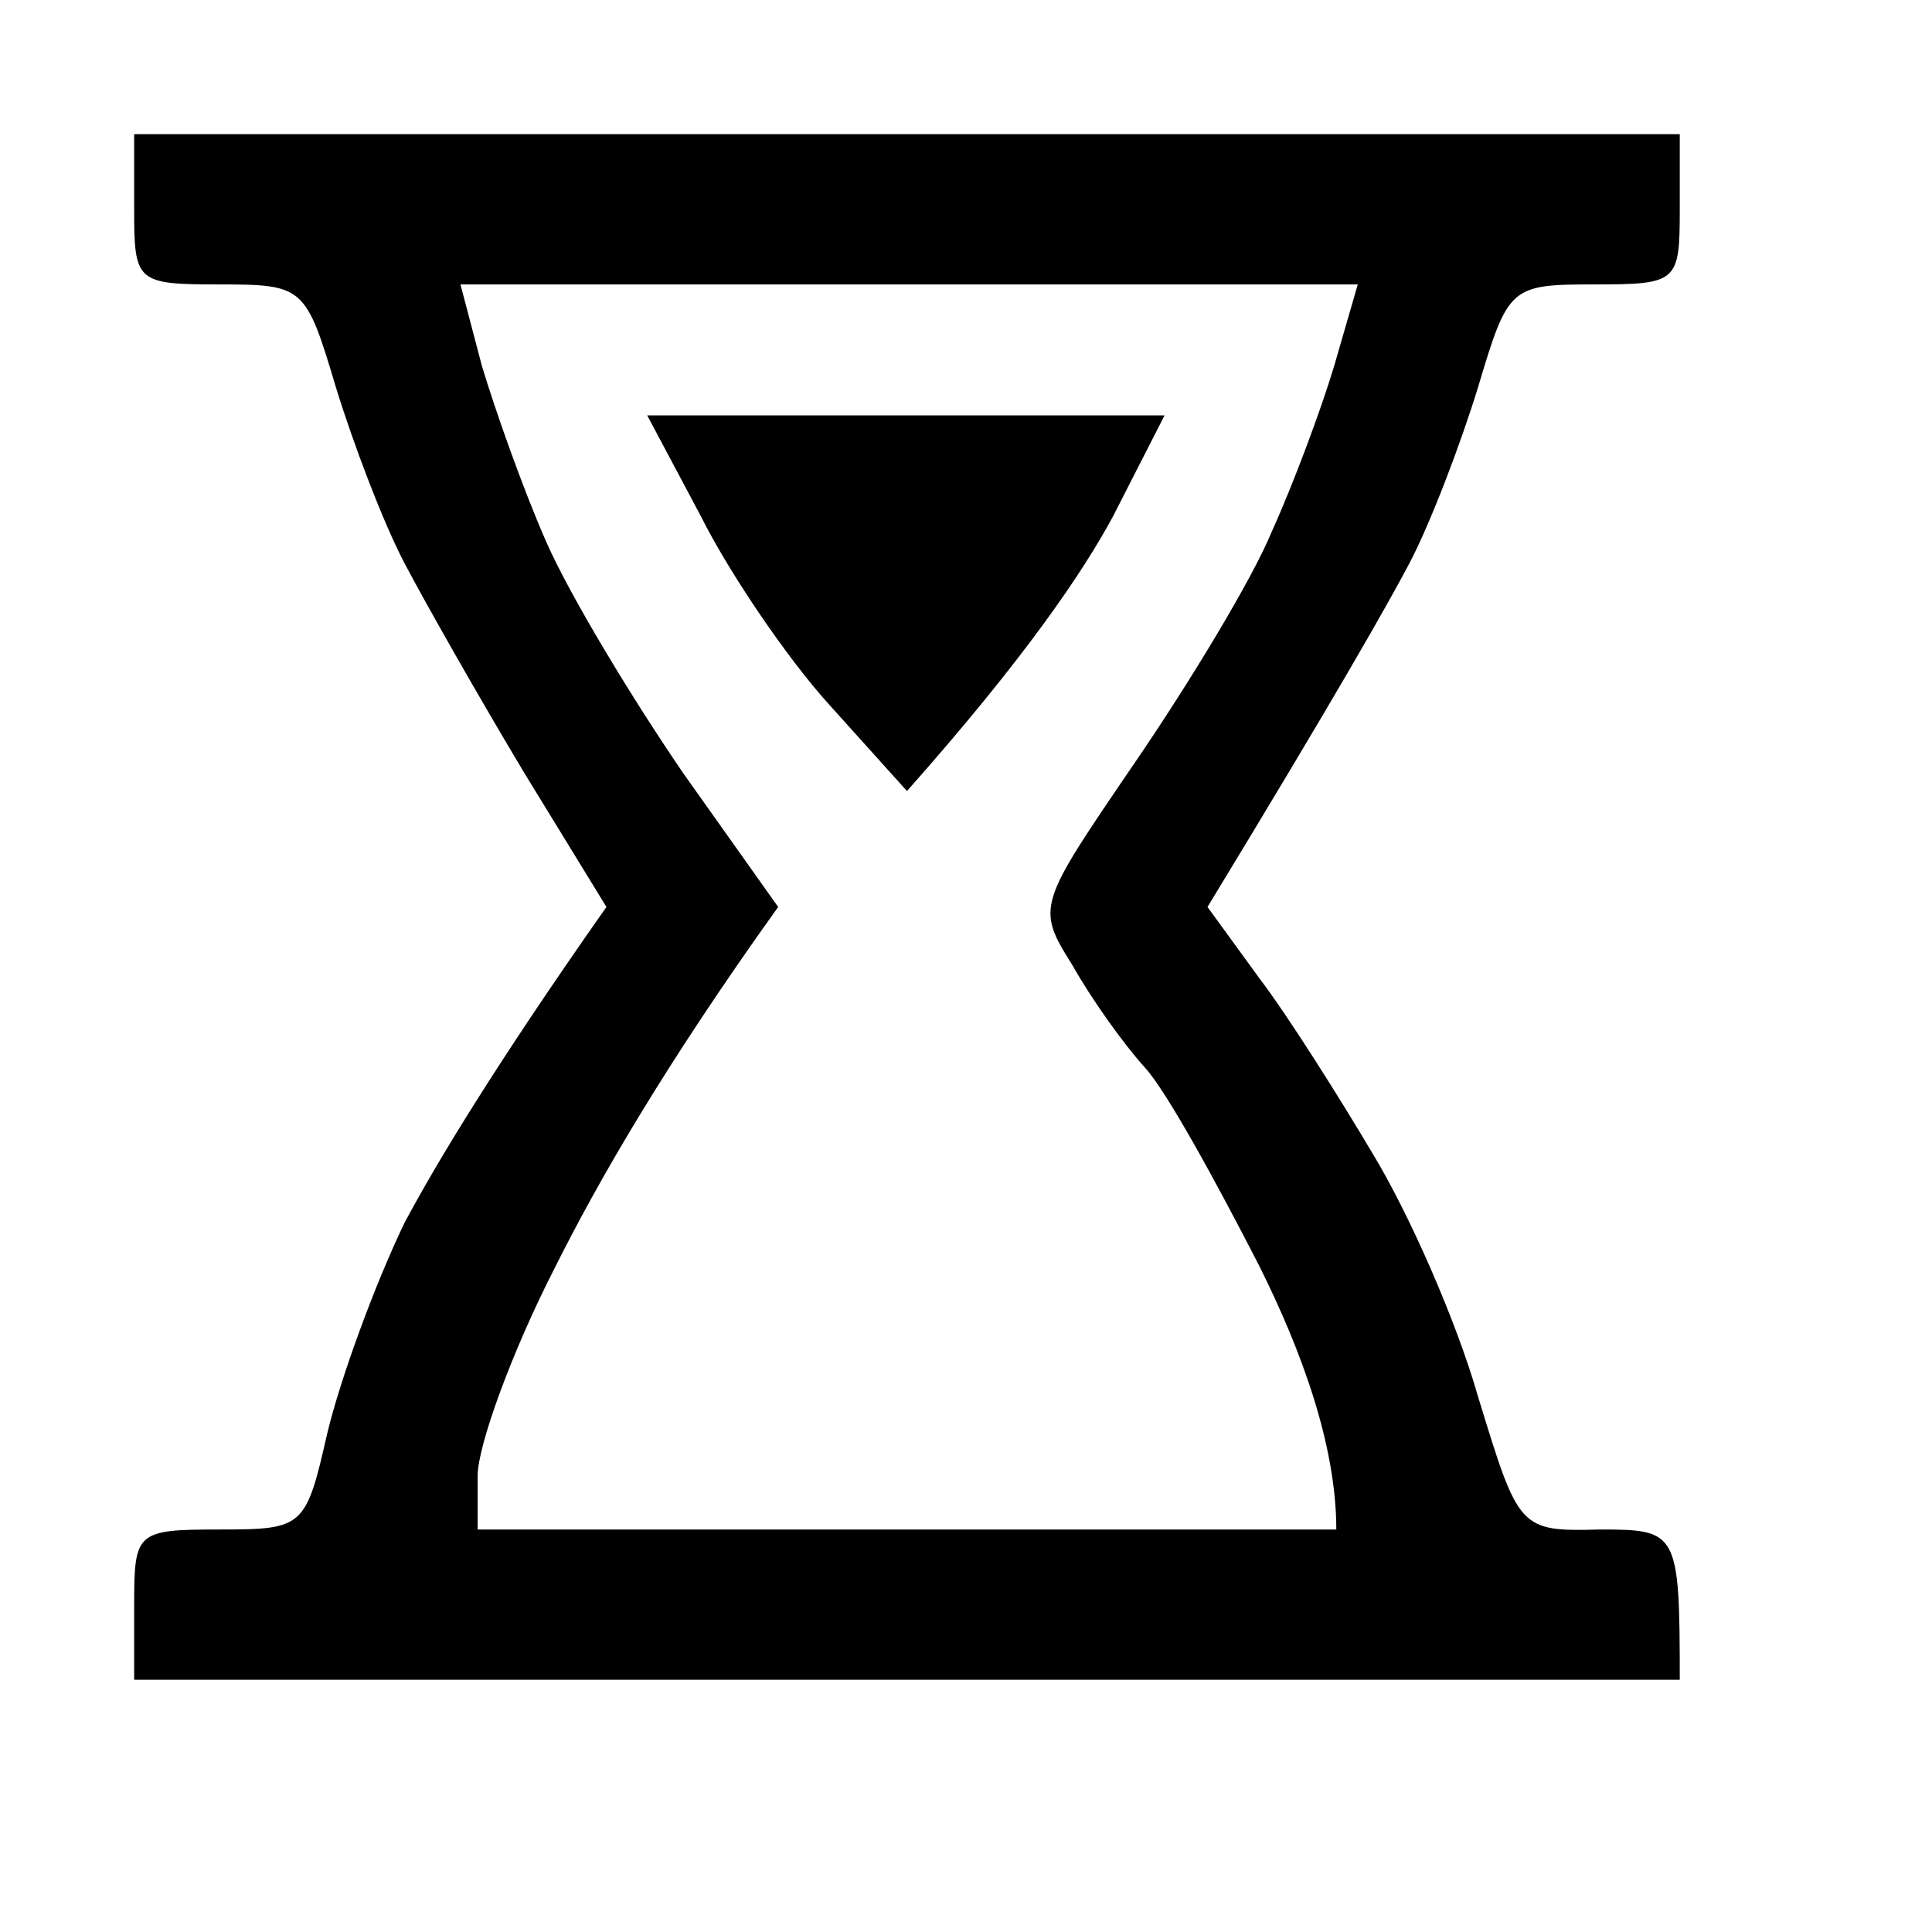
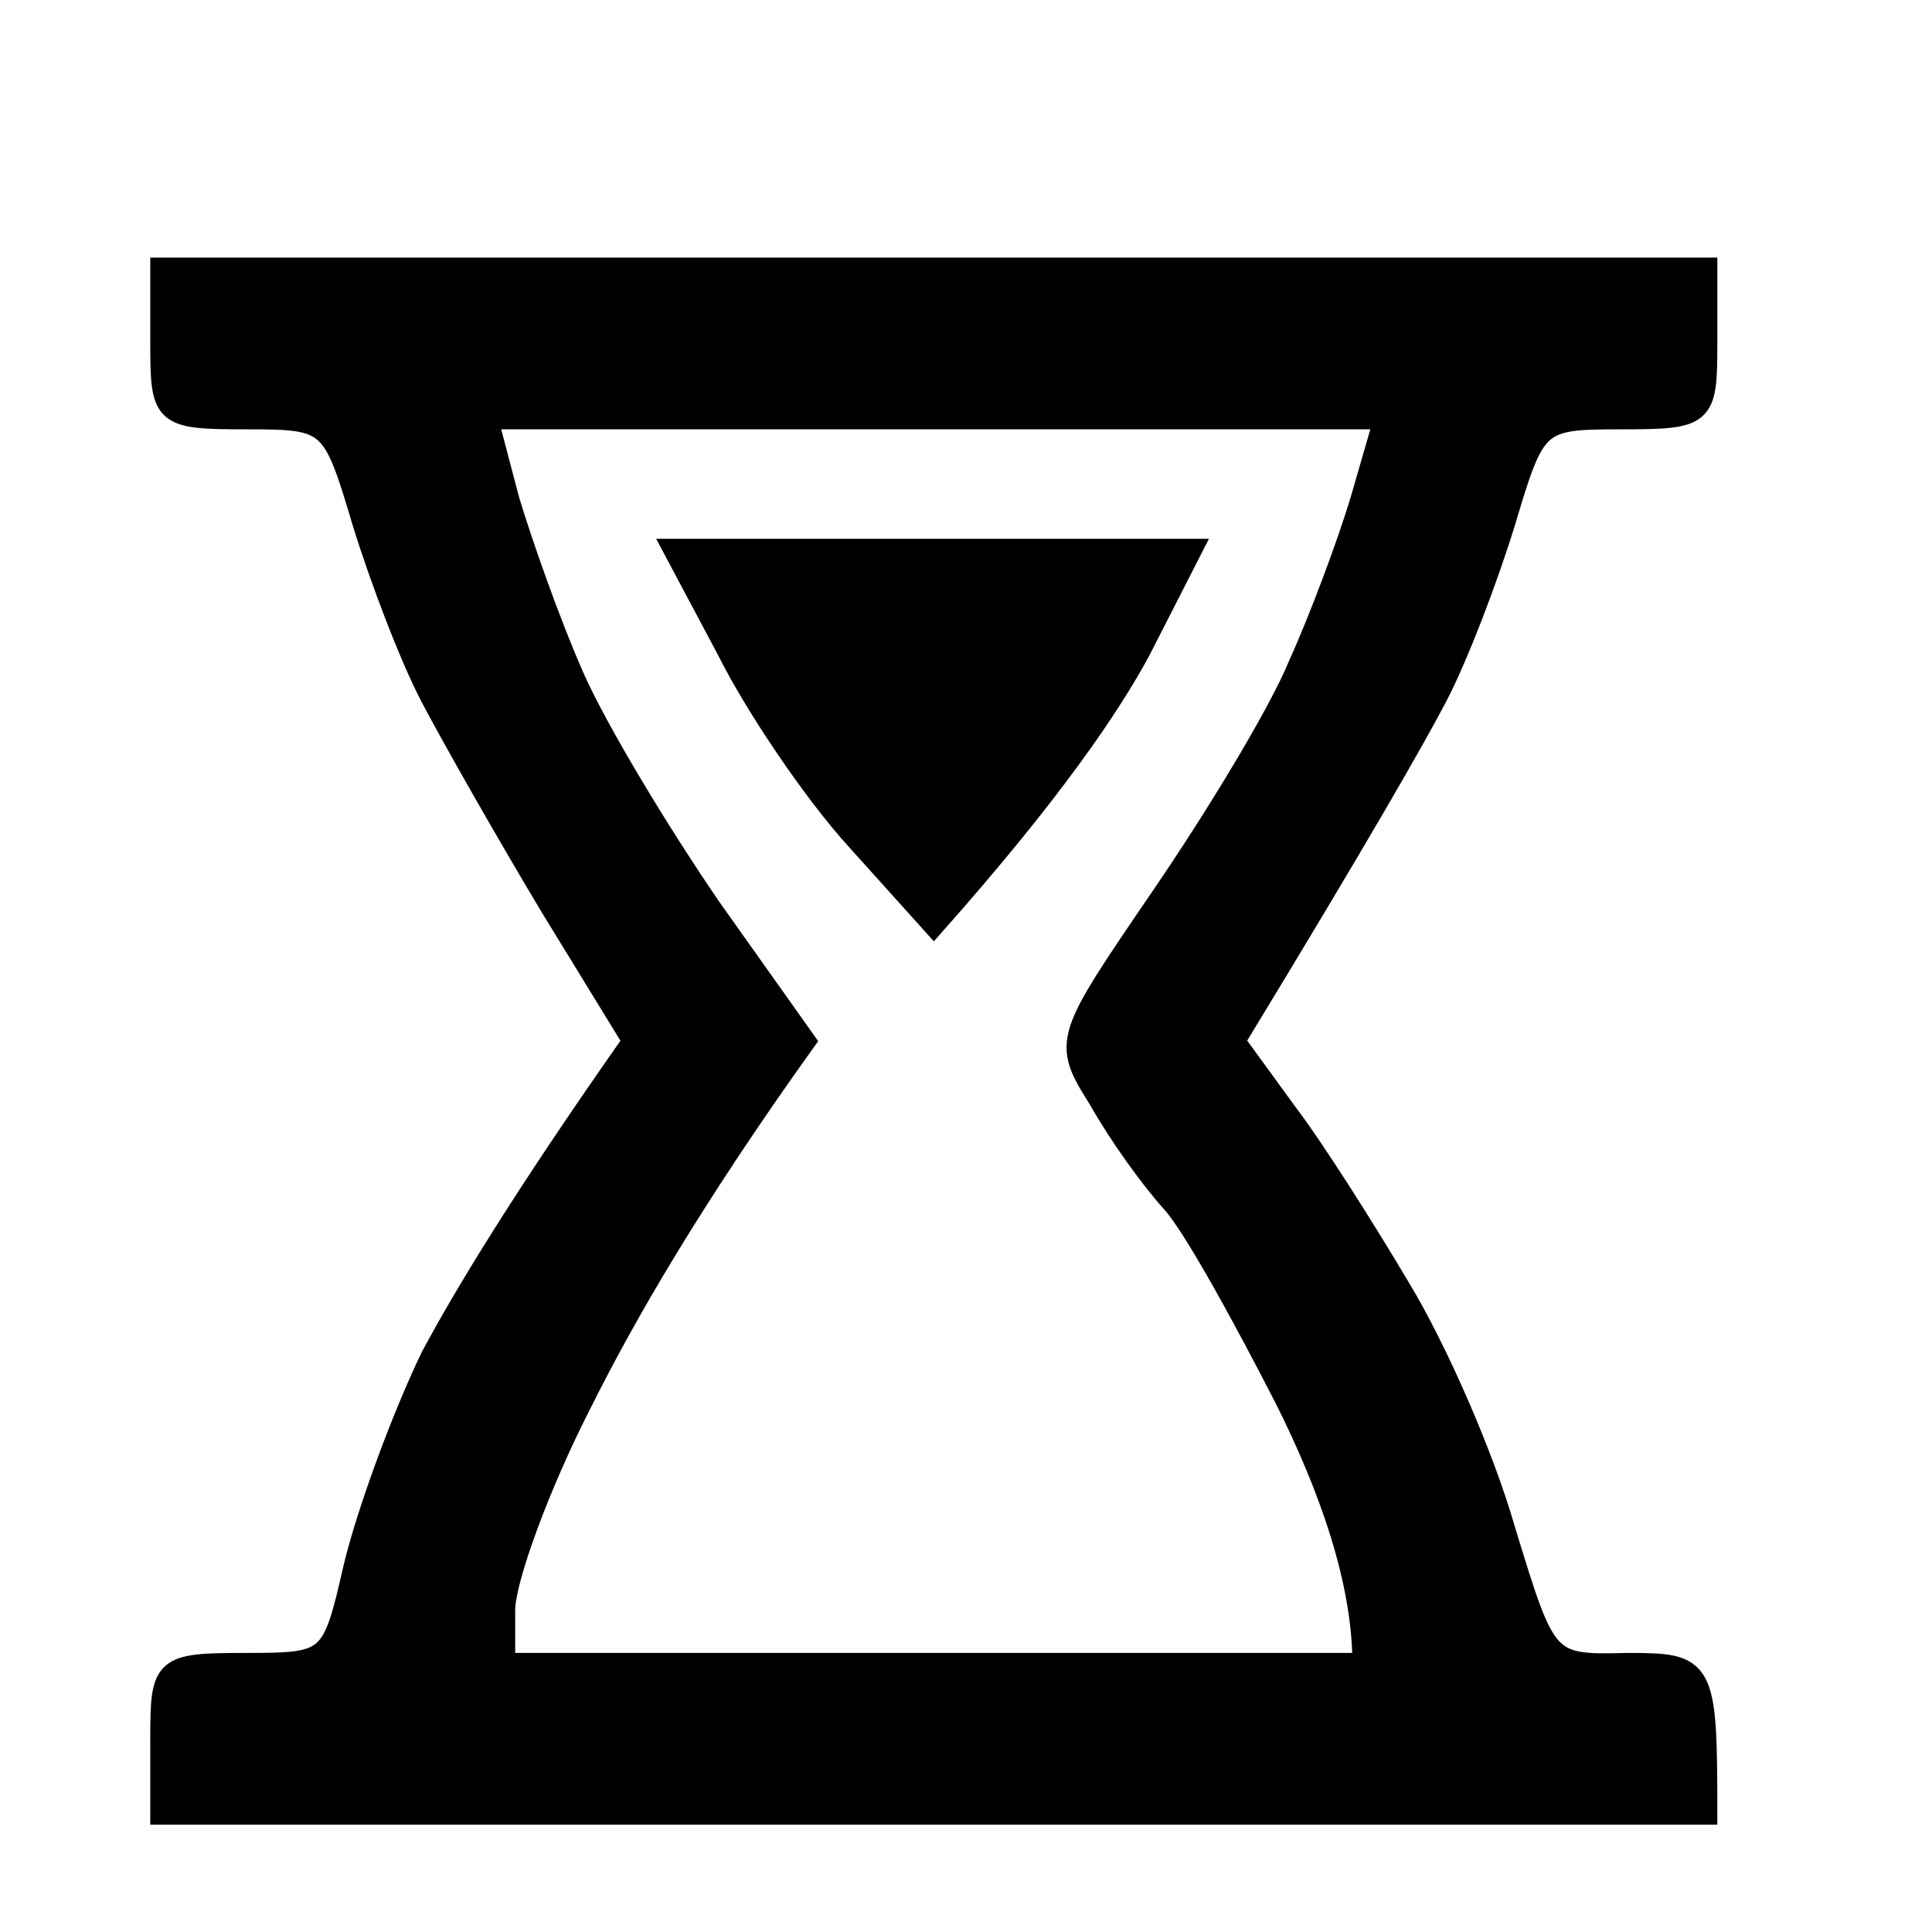
<svg xmlns="http://www.w3.org/2000/svg" version="1.2" viewBox="0 0 72 72" width="72" height="72">
-   <path id="Path 0" fill="currentColor" class="opacity-100" transform="translate(5, 5) scale(0.8 0.8)" d="m0 0h72v3.5c0 3.4-0.1 3.5-4 3.5-3.9 0-4 0.1-5.4 4.8-0.8 2.6-2.2 6.3-3.2 8.2-1 1.9-3.5 6.3-9.4 16l2.4 3.3c1.3 1.7 3.7 5.5 5.3 8.2 1.7 2.8 3.9 7.8 4.9 11.3 1.9 6.2 1.9 6.3 5.7 6.2 3.6 0 3.7 0.1 3.7 7h-72v-3.5c0-3.4 0.1-3.5 4-3.5 3.9 0 4-0.1 5-4.5 0.6-2.5 2.2-6.9 3.6-9.8 1.5-2.8 4.2-7.3 9.4-14.7l-3.8-6.2c-2.1-3.5-4.6-7.9-5.6-9.8-1-1.9-2.4-5.6-3.2-8.2-1.4-4.7-1.5-4.8-5.4-4.8-3.9 0-4-0.1-4-3.5zm16.2 10.8c0.6 2 1.9 5.7 3 8.2 1.1 2.5 4 7.3 6.4 10.8l4.4 6.2c-5.3 7.4-8.4 12.8-10.4 16.8-2 3.9-3.6 8.3-3.6 9.7v2.5h40c0-3.9-1.6-8.3-3.6-12.3-2-3.9-4.3-8.1-5.3-9.2-1-1.1-2.5-3.2-3.4-4.8-1.7-2.7-1.6-2.8 2.9-9.4 2.6-3.8 5.5-8.6 6.4-10.8 1-2.2 2.3-5.7 2.9-7.7l1.1-3.8h-41.8zm7.7 2.3h24.1l-2.4 4.7c-1.4 2.6-4.1 6.6-9.6 12.8l-3.6-4c-2-2.2-4.7-6.2-6-8.8z" />
+   <path id="Path 0" fill="currentColor" class="opacity-100" stroke="currentColor" transform="translate(6, 10) scale(0.8 0.8)" d="m0 0h72v3.5c0 3.4-0.1 3.5-4 3.5-3.9 0-4 0.1-5.4 4.8-0.8 2.6-2.2 6.3-3.2 8.2-1 1.9-3.5 6.3-9.4 16l2.4 3.3c1.3 1.7 3.7 5.5 5.3 8.2 1.7 2.8 3.9 7.8 4.9 11.3 1.9 6.2 1.9 6.3 5.7 6.2 3.6 0 3.7 0.1 3.7 7h-72v-3.5c0-3.4 0.1-3.5 4-3.5 3.9 0 4-0.1 5-4.5 0.6-2.5 2.2-6.9 3.6-9.8 1.5-2.8 4.2-7.3 9.4-14.7l-3.8-6.2c-2.1-3.5-4.6-7.9-5.6-9.8-1-1.9-2.4-5.6-3.2-8.2-1.4-4.7-1.5-4.8-5.4-4.8-3.9 0-4-0.1-4-3.5zm16.2 10.8c0.6 2 1.9 5.7 3 8.2 1.1 2.5 4 7.3 6.4 10.8l4.4 6.2c-5.3 7.4-8.4 12.8-10.4 16.8-2 3.9-3.6 8.3-3.6 9.7v2.5h40c0-3.9-1.6-8.3-3.6-12.3-2-3.9-4.3-8.1-5.3-9.2-1-1.1-2.5-3.2-3.4-4.8-1.7-2.7-1.6-2.8 2.9-9.4 2.6-3.8 5.5-8.6 6.4-10.8 1-2.2 2.3-5.7 2.9-7.7l1.1-3.8h-41.8zm7.7 2.3h24.1l-2.4 4.7c-1.4 2.6-4.1 6.6-9.6 12.8l-3.6-4c-2-2.2-4.7-6.2-6-8.8z" />
</svg>
